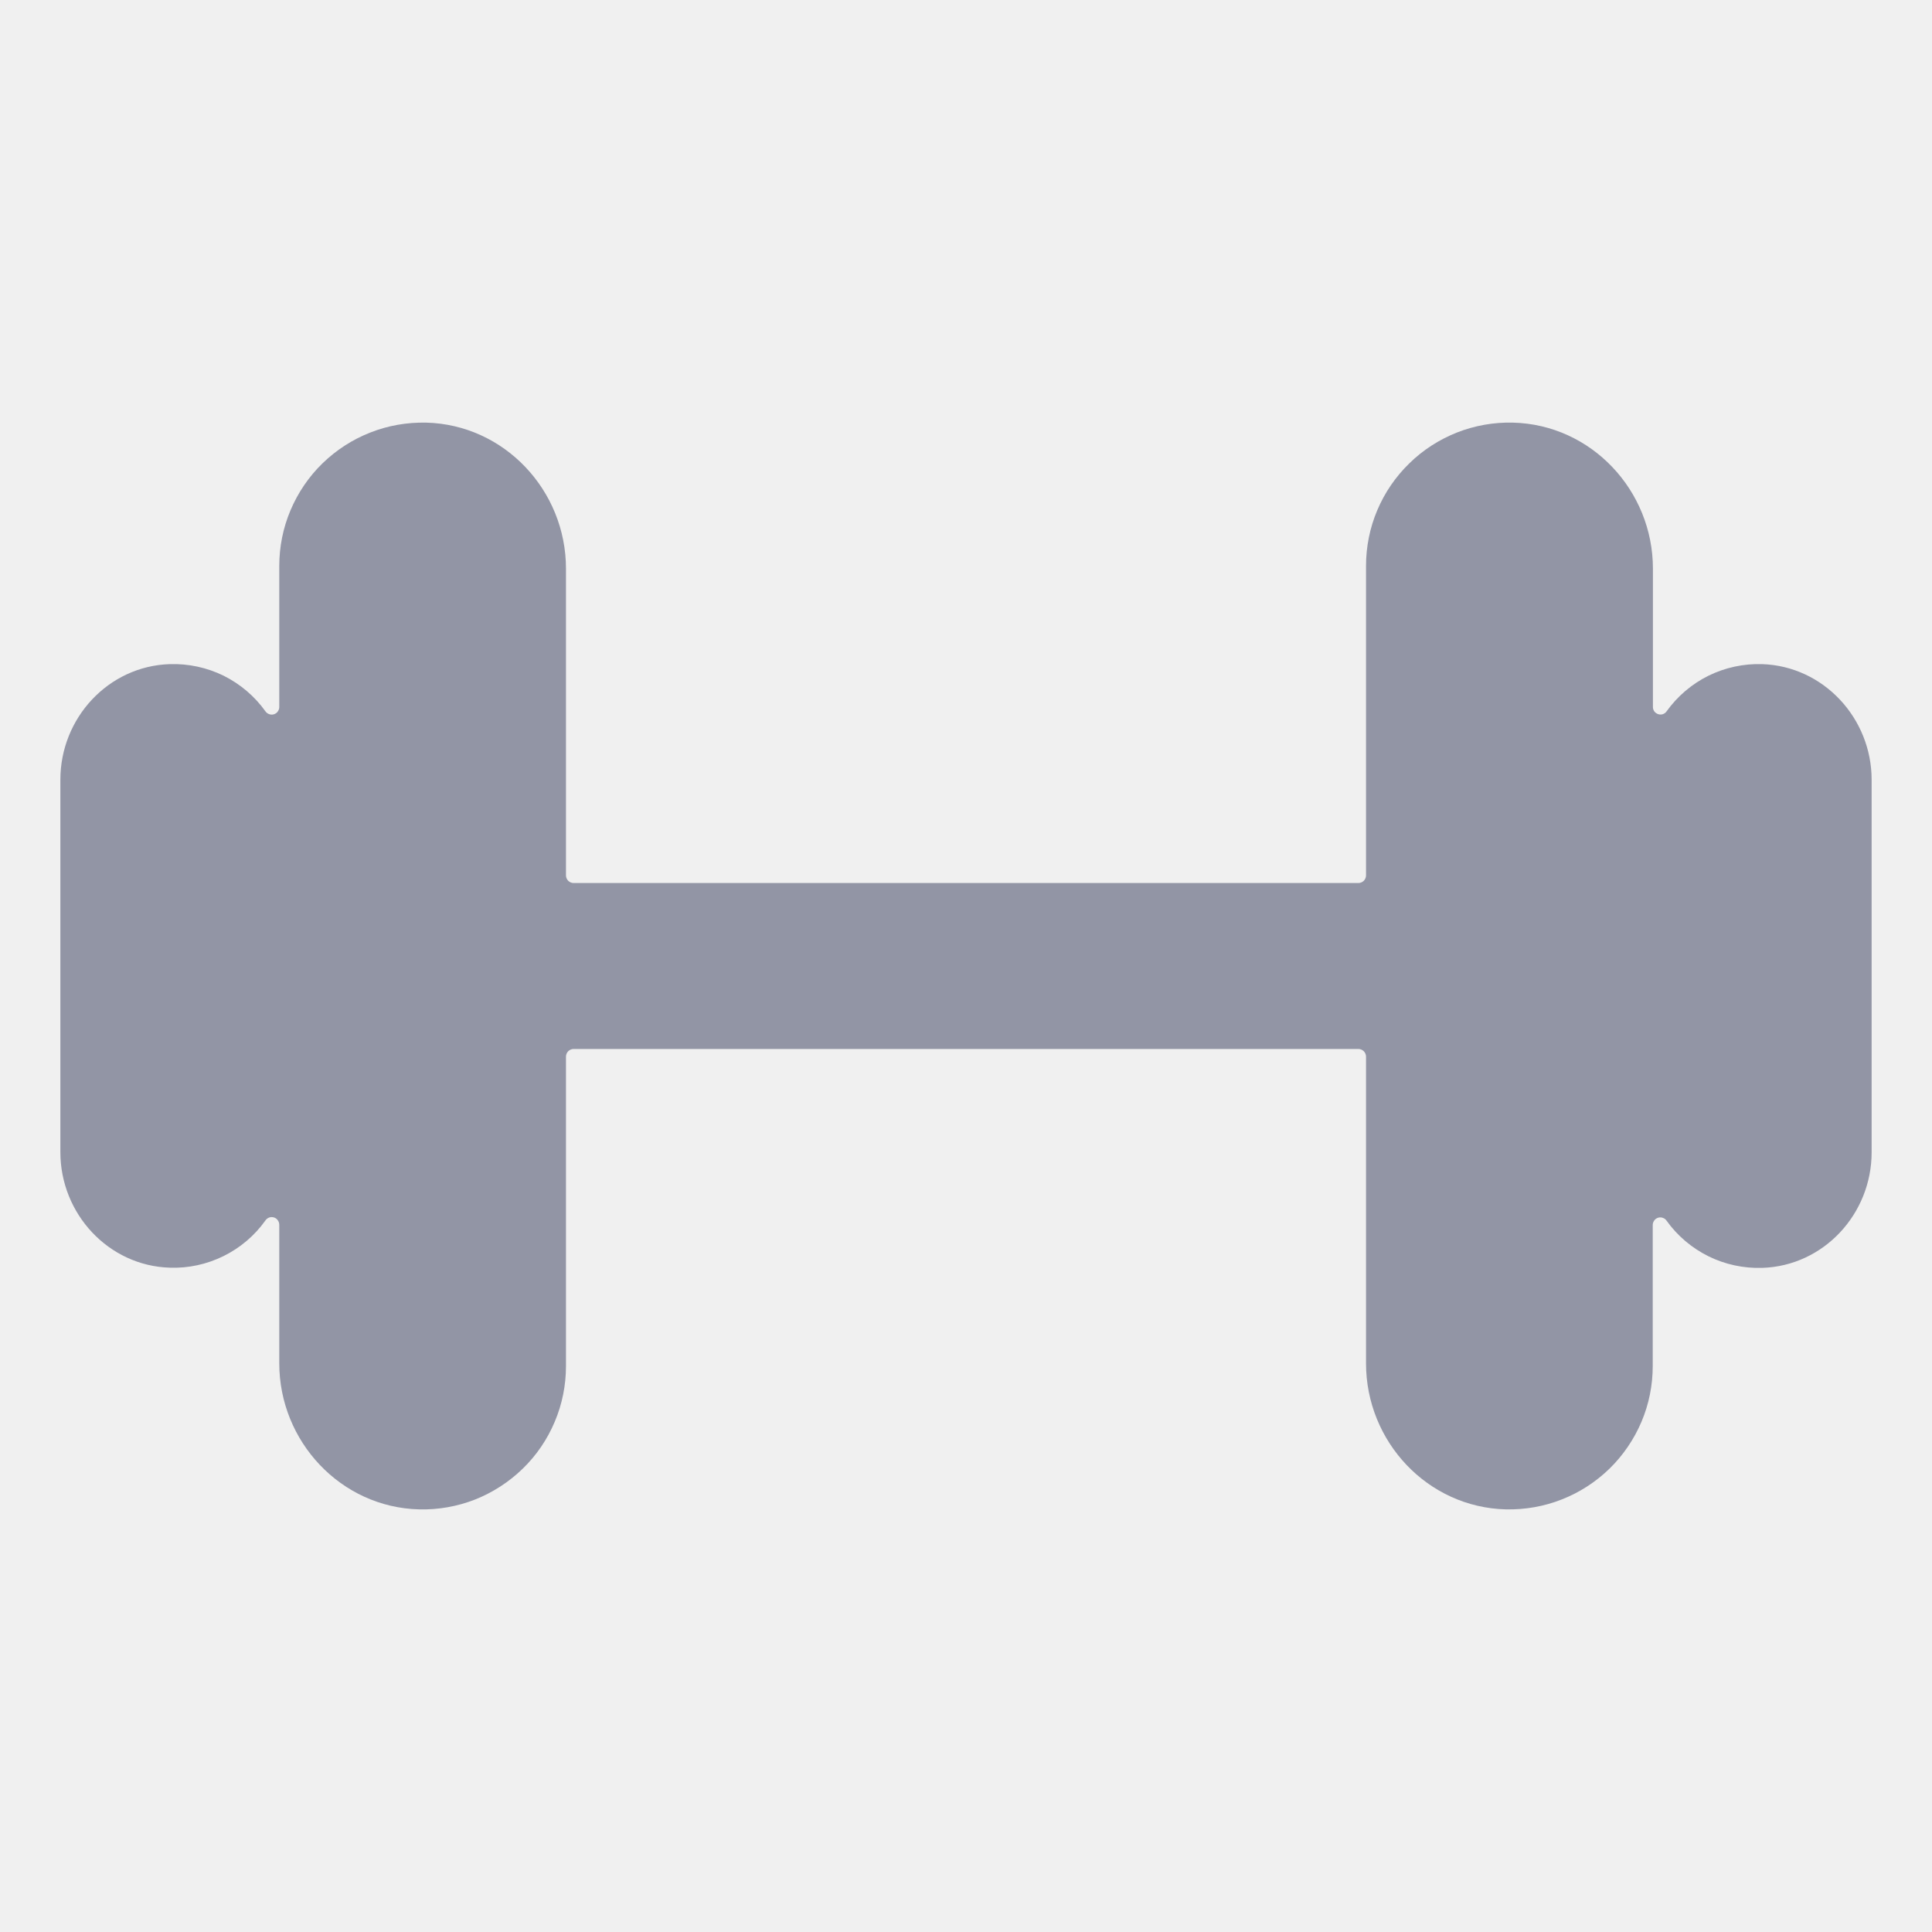
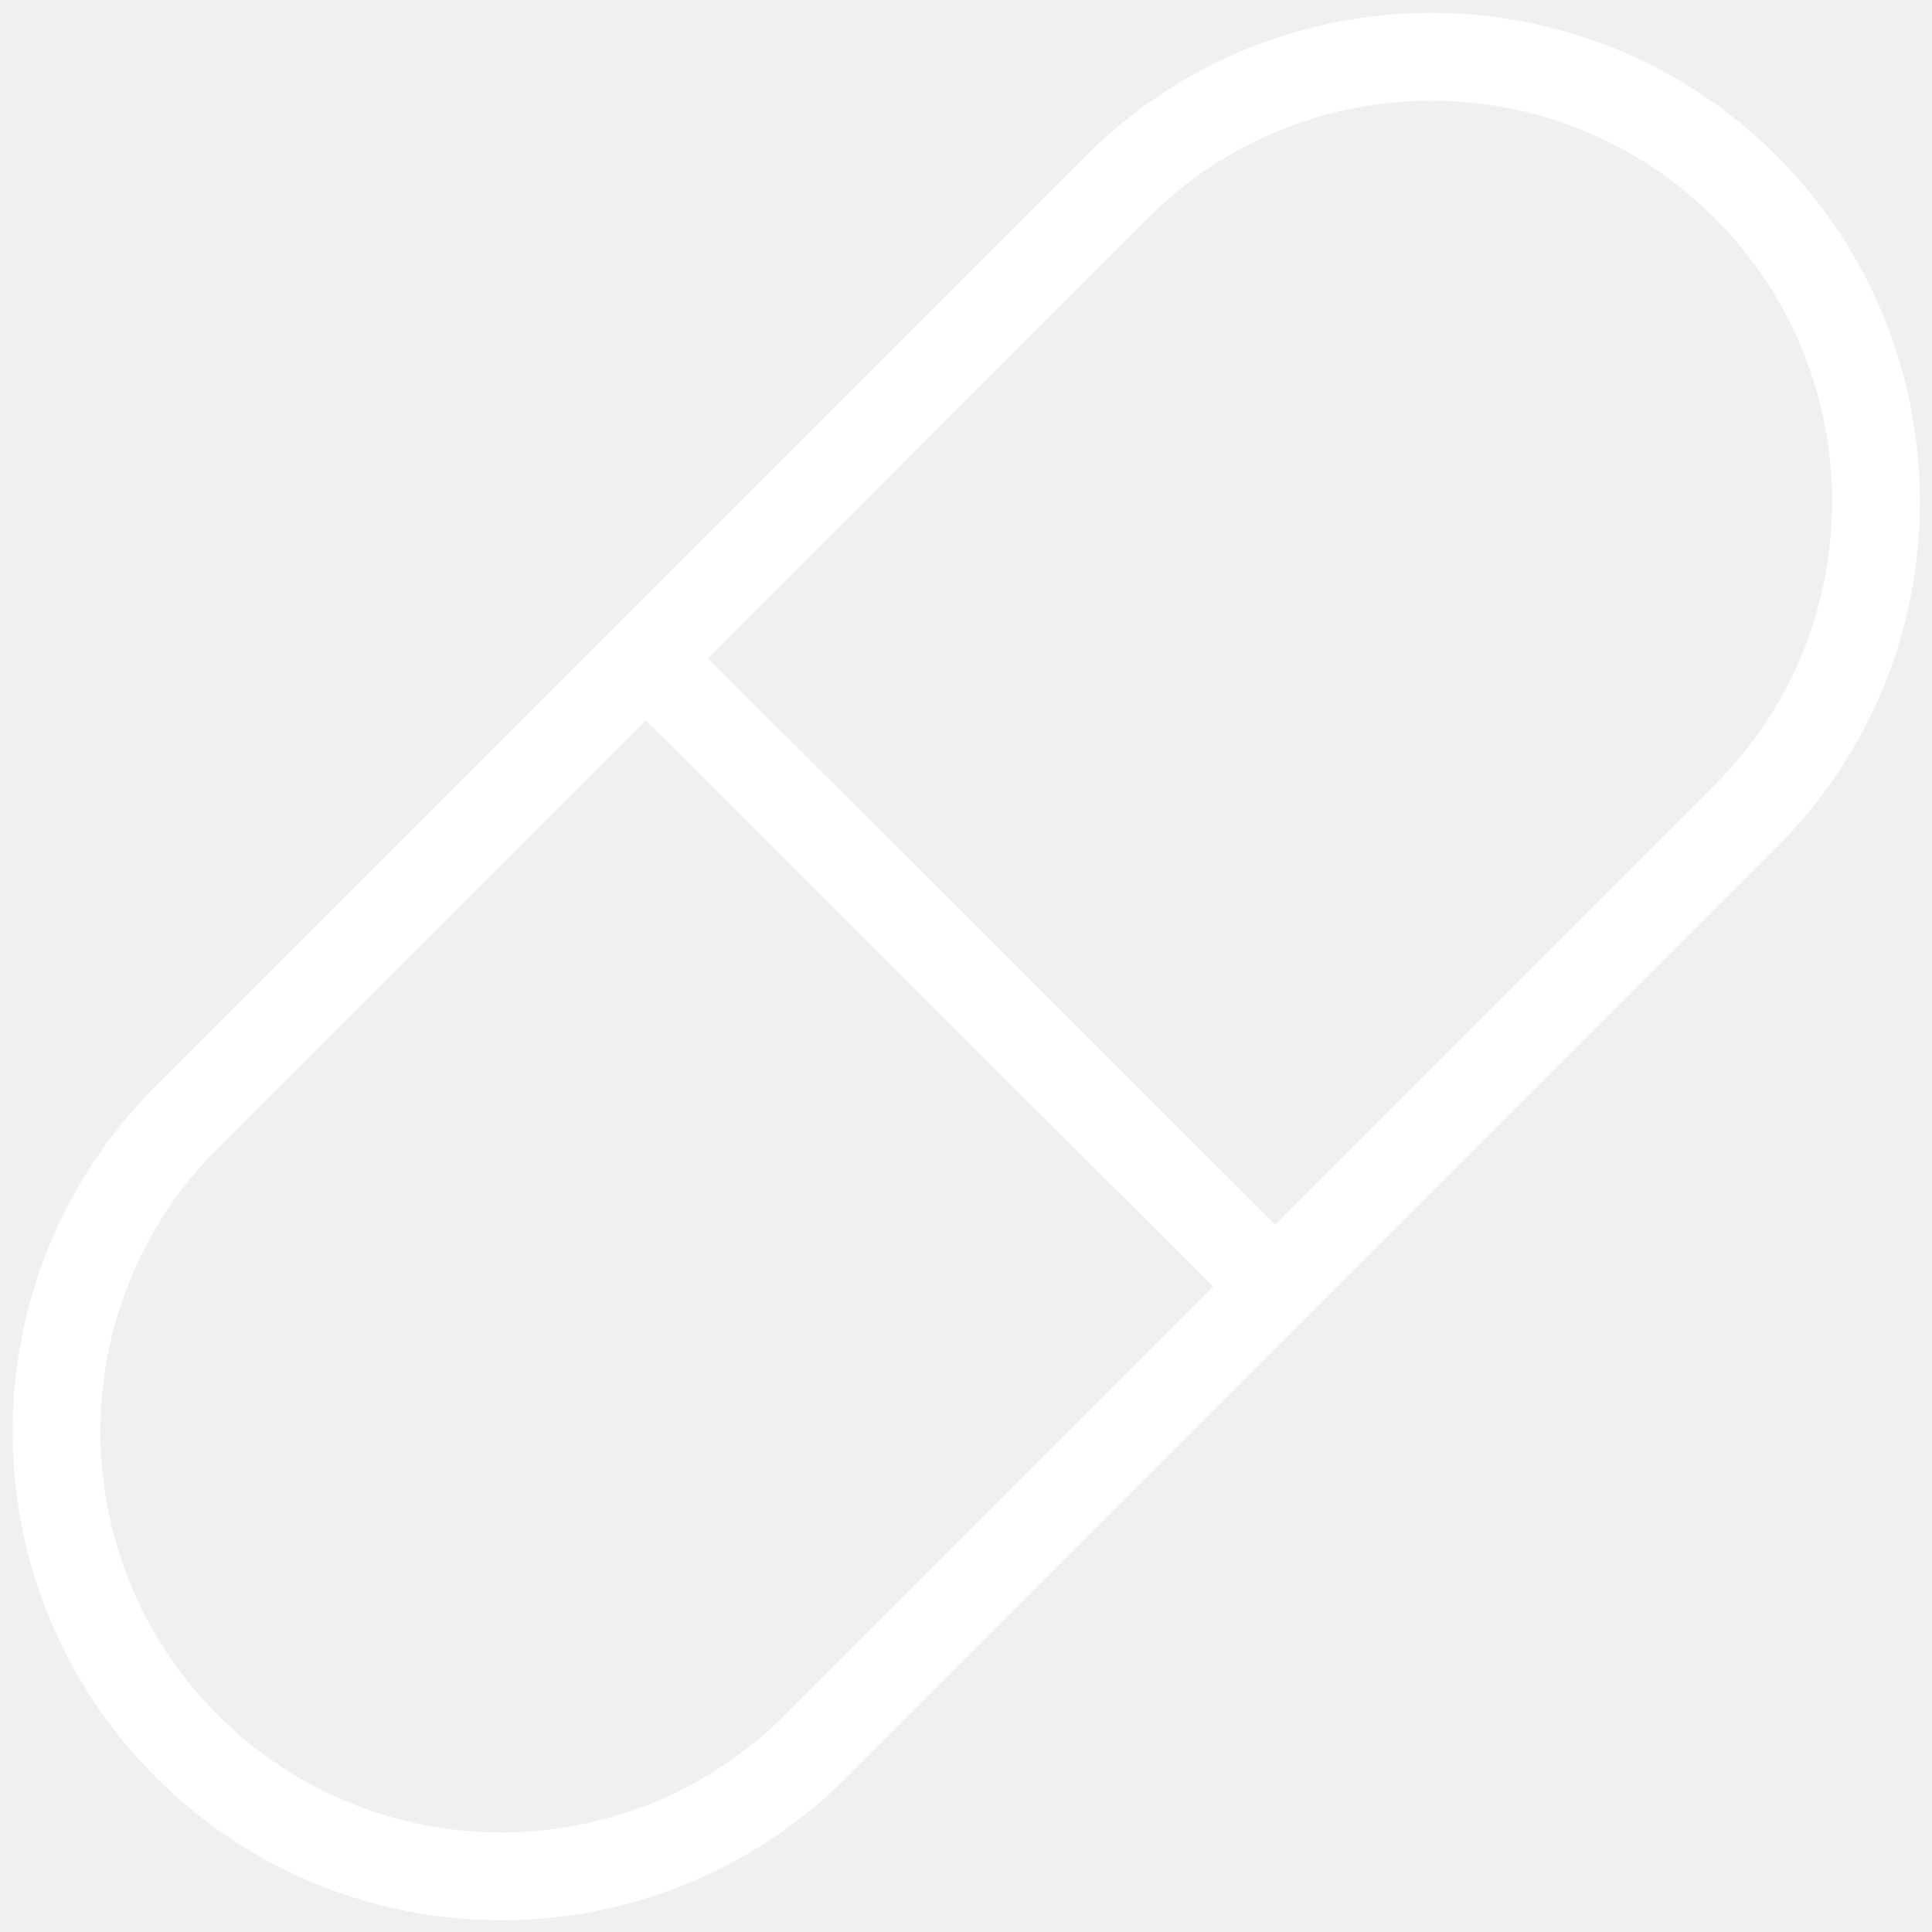
- <svg xmlns="http://www.w3.org/2000/svg" width="20" height="20" viewBox="0 0 20 20" fill="none">
-   <path d="M18.242 6.875C18.05 6.869 17.859 6.91 17.686 6.995C17.514 7.08 17.365 7.207 17.253 7.363C17.244 7.377 17.23 7.387 17.214 7.393C17.199 7.398 17.182 7.398 17.166 7.393C17.15 7.388 17.136 7.378 17.126 7.365C17.116 7.352 17.111 7.335 17.111 7.319V5.887C17.111 5.077 16.473 4.395 15.662 4.375C15.464 4.37 15.267 4.405 15.083 4.477C14.899 4.55 14.73 4.658 14.589 4.797C14.447 4.935 14.334 5.1 14.257 5.283C14.18 5.465 14.141 5.661 14.141 5.859V9.063C14.141 9.083 14.132 9.103 14.118 9.118C14.103 9.132 14.083 9.141 14.062 9.141H5.938C5.917 9.141 5.897 9.132 5.882 9.118C5.868 9.103 5.859 9.083 5.859 9.063V5.887C5.859 5.077 5.221 4.395 4.411 4.375C4.213 4.371 4.016 4.405 3.832 4.478C3.648 4.55 3.48 4.659 3.338 4.797C3.196 4.935 3.084 5.101 3.007 5.283C2.93 5.465 2.891 5.661 2.891 5.859V7.32C2.891 7.336 2.885 7.352 2.875 7.366C2.866 7.379 2.852 7.389 2.836 7.394C2.82 7.399 2.803 7.399 2.787 7.393C2.772 7.388 2.758 7.378 2.748 7.364C2.636 7.207 2.487 7.081 2.315 6.995C2.142 6.91 1.95 6.869 1.758 6.875C1.121 6.895 0.625 7.434 0.625 8.071V11.927C0.625 12.565 1.123 13.104 1.758 13.123C1.95 13.13 2.141 13.088 2.314 13.003C2.486 12.918 2.635 12.792 2.747 12.635C2.756 12.621 2.77 12.61 2.786 12.604C2.802 12.598 2.82 12.598 2.836 12.603C2.852 12.608 2.867 12.618 2.876 12.633C2.886 12.646 2.891 12.663 2.891 12.681V14.113C2.891 14.922 3.529 15.605 4.339 15.625C4.537 15.63 4.734 15.595 4.918 15.523C5.102 15.45 5.27 15.341 5.412 15.203C5.554 15.065 5.666 14.9 5.743 14.717C5.82 14.535 5.859 14.339 5.859 14.141V10.938C5.859 10.917 5.868 10.897 5.882 10.882C5.897 10.868 5.917 10.859 5.938 10.859H14.062C14.083 10.859 14.103 10.868 14.118 10.882C14.132 10.897 14.141 10.917 14.141 10.938V14.113C14.141 14.924 14.779 15.605 15.589 15.625C15.787 15.629 15.984 15.595 16.168 15.522C16.352 15.45 16.52 15.341 16.662 15.203C16.803 15.065 16.916 14.899 16.993 14.717C17.07 14.535 17.109 14.339 17.109 14.141V12.681C17.109 12.664 17.115 12.648 17.125 12.634C17.134 12.621 17.148 12.611 17.164 12.606C17.18 12.601 17.197 12.601 17.213 12.607C17.229 12.612 17.242 12.622 17.252 12.636C17.364 12.793 17.513 12.919 17.686 13.005C17.858 13.09 18.05 13.131 18.242 13.125C18.879 13.105 19.375 12.566 19.375 11.929V8.072C19.375 7.435 18.877 6.896 18.242 6.875Z" fill="#9295A5" />
+ <svg xmlns="http://www.w3.org/2000/svg" width="22" height="22" viewBox="0 0 22 22" fill="none">
+   <g clip-path="url(#clip0_382_409)">
+     <path d="M12.716 2.13L2.127 12.72C0.149 14.698 0.149 17.905 2.127 19.883C4.105 21.861 7.312 21.861 9.29 19.883L19.879 9.293C21.857 7.315 21.857 4.108 19.879 2.13C17.901 0.152 14.694 0.152 12.716 2.13Z" stroke="white" stroke-linecap="round" stroke-linejoin="round" />
+     <path d="M7.733 7.875L14.138 14.267" stroke="white" stroke-linecap="round" stroke-linejoin="round" />
+   </g>
+   <defs>
+     <clipPath id="clip0_382_409">
+       <rect width="22" height="22" fill="white" />
+     </clipPath>
+   </defs>
</svg>
